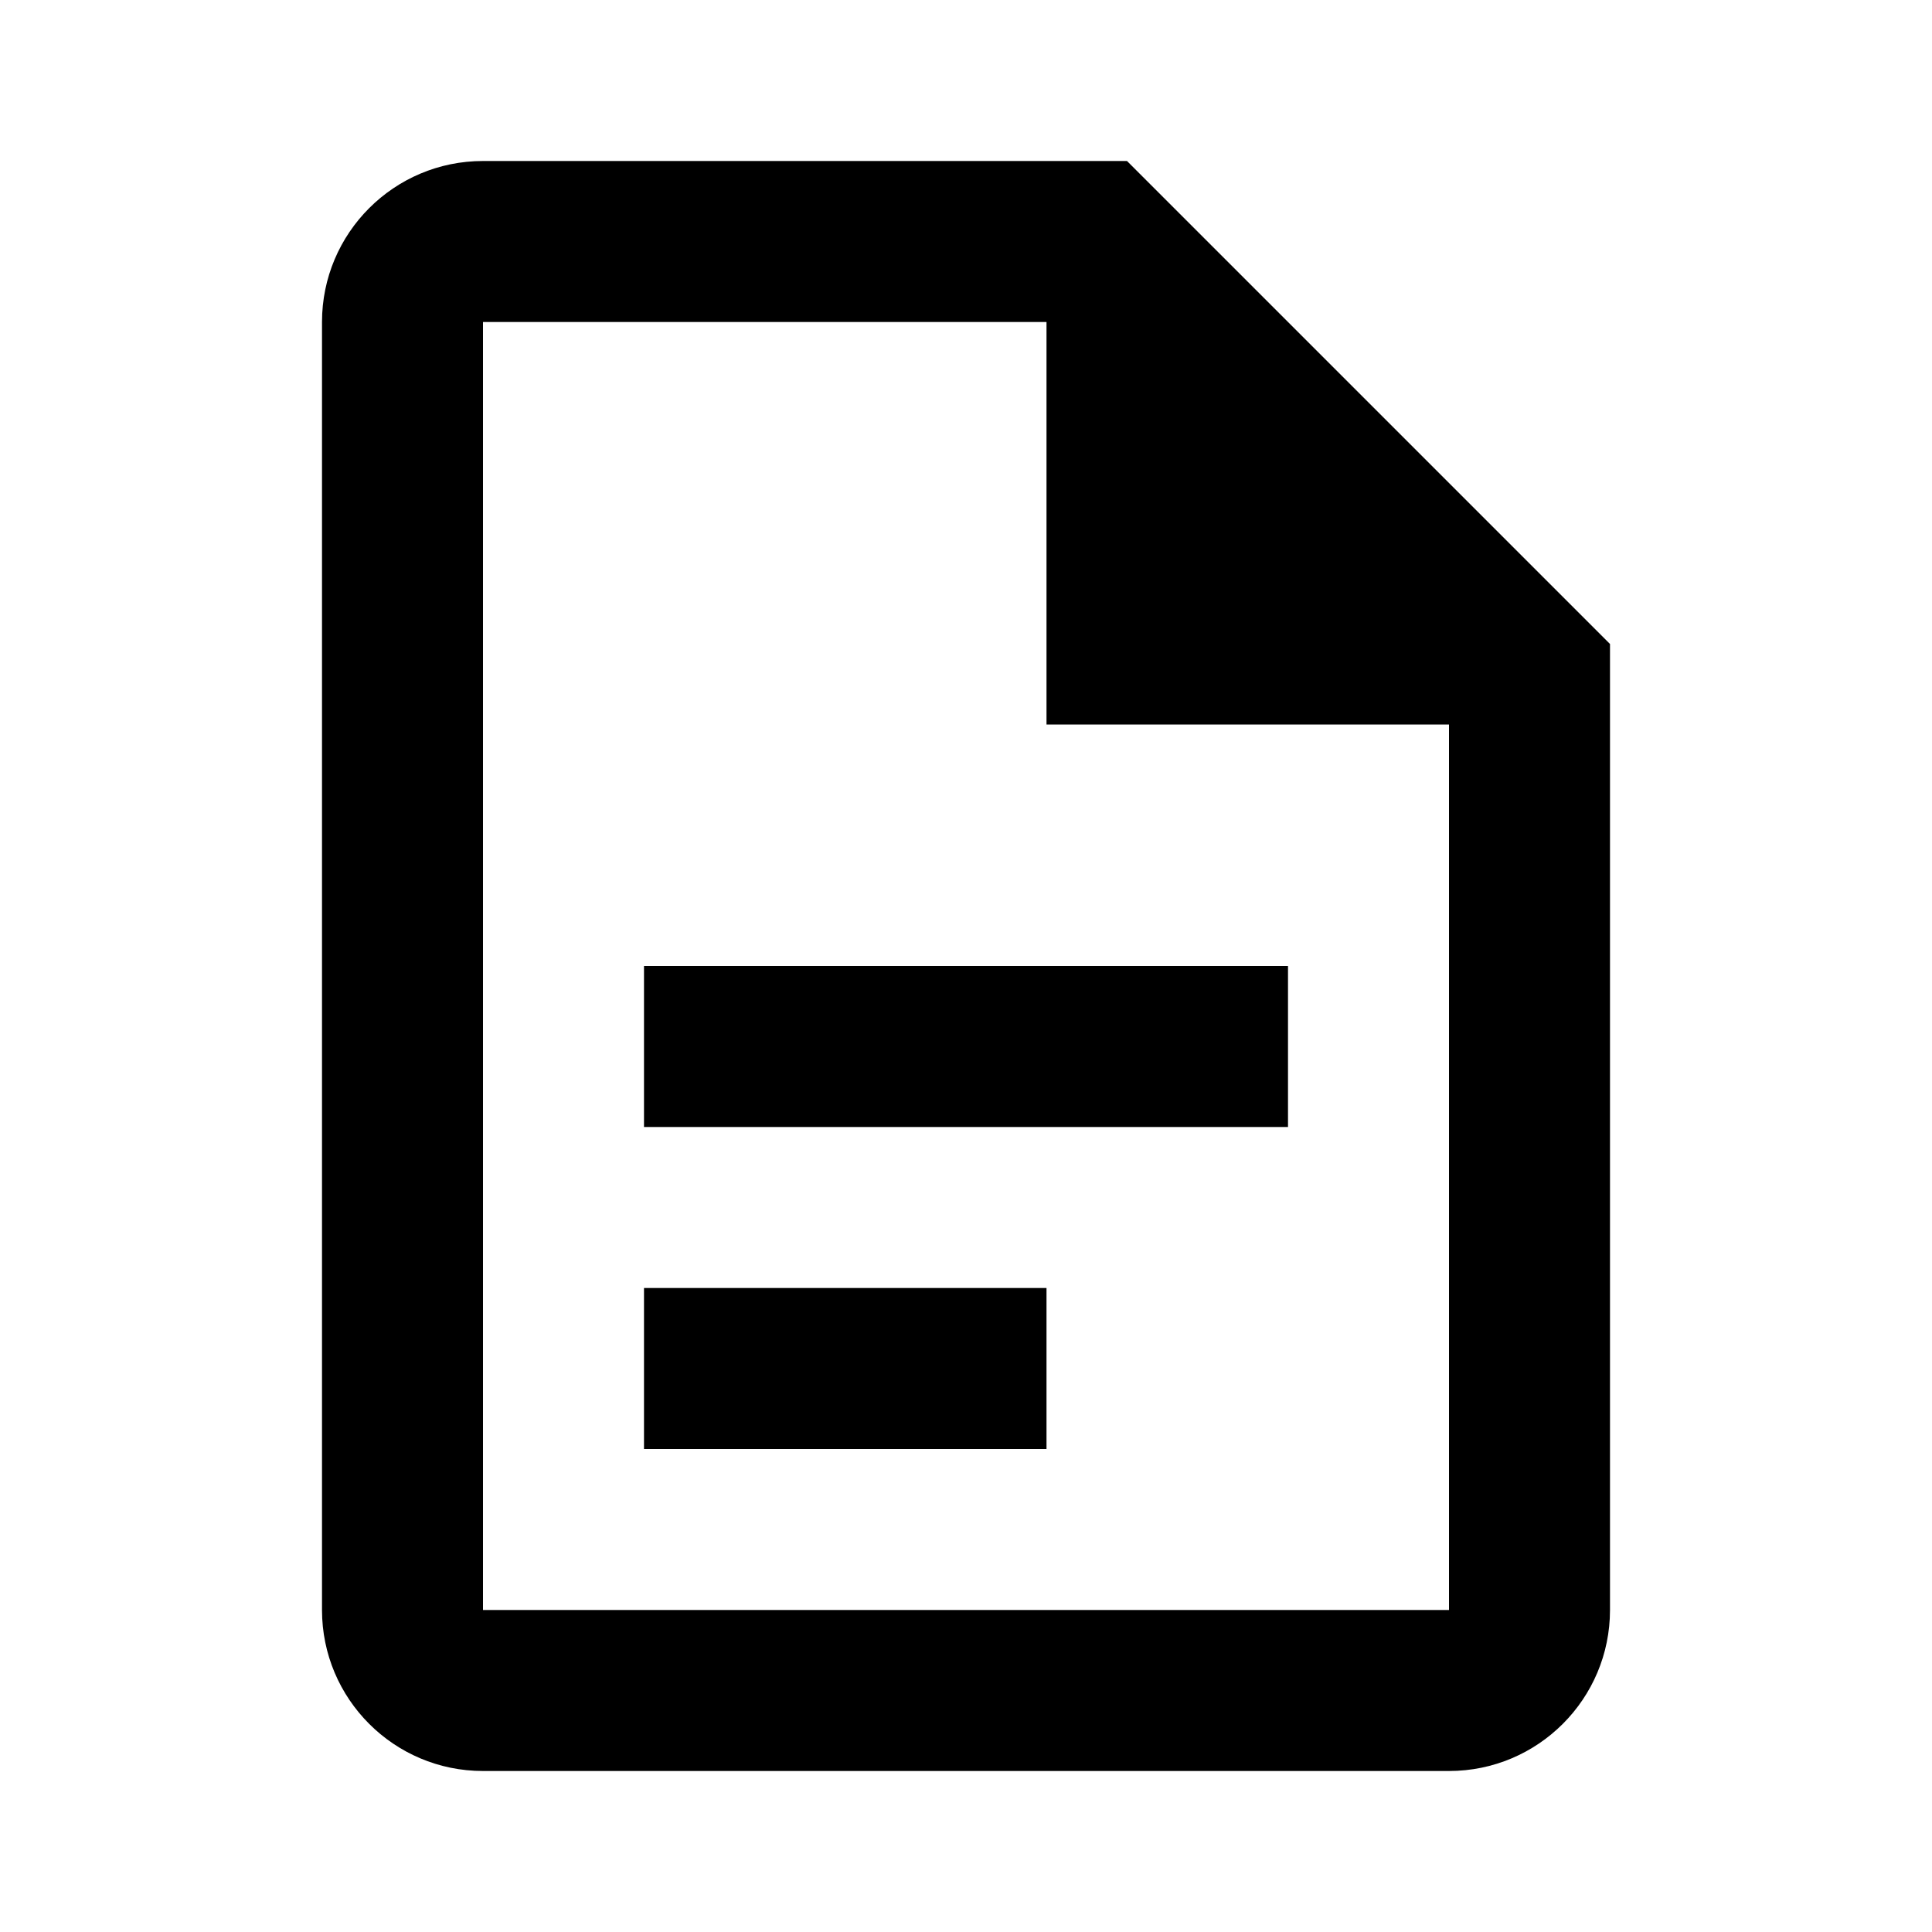
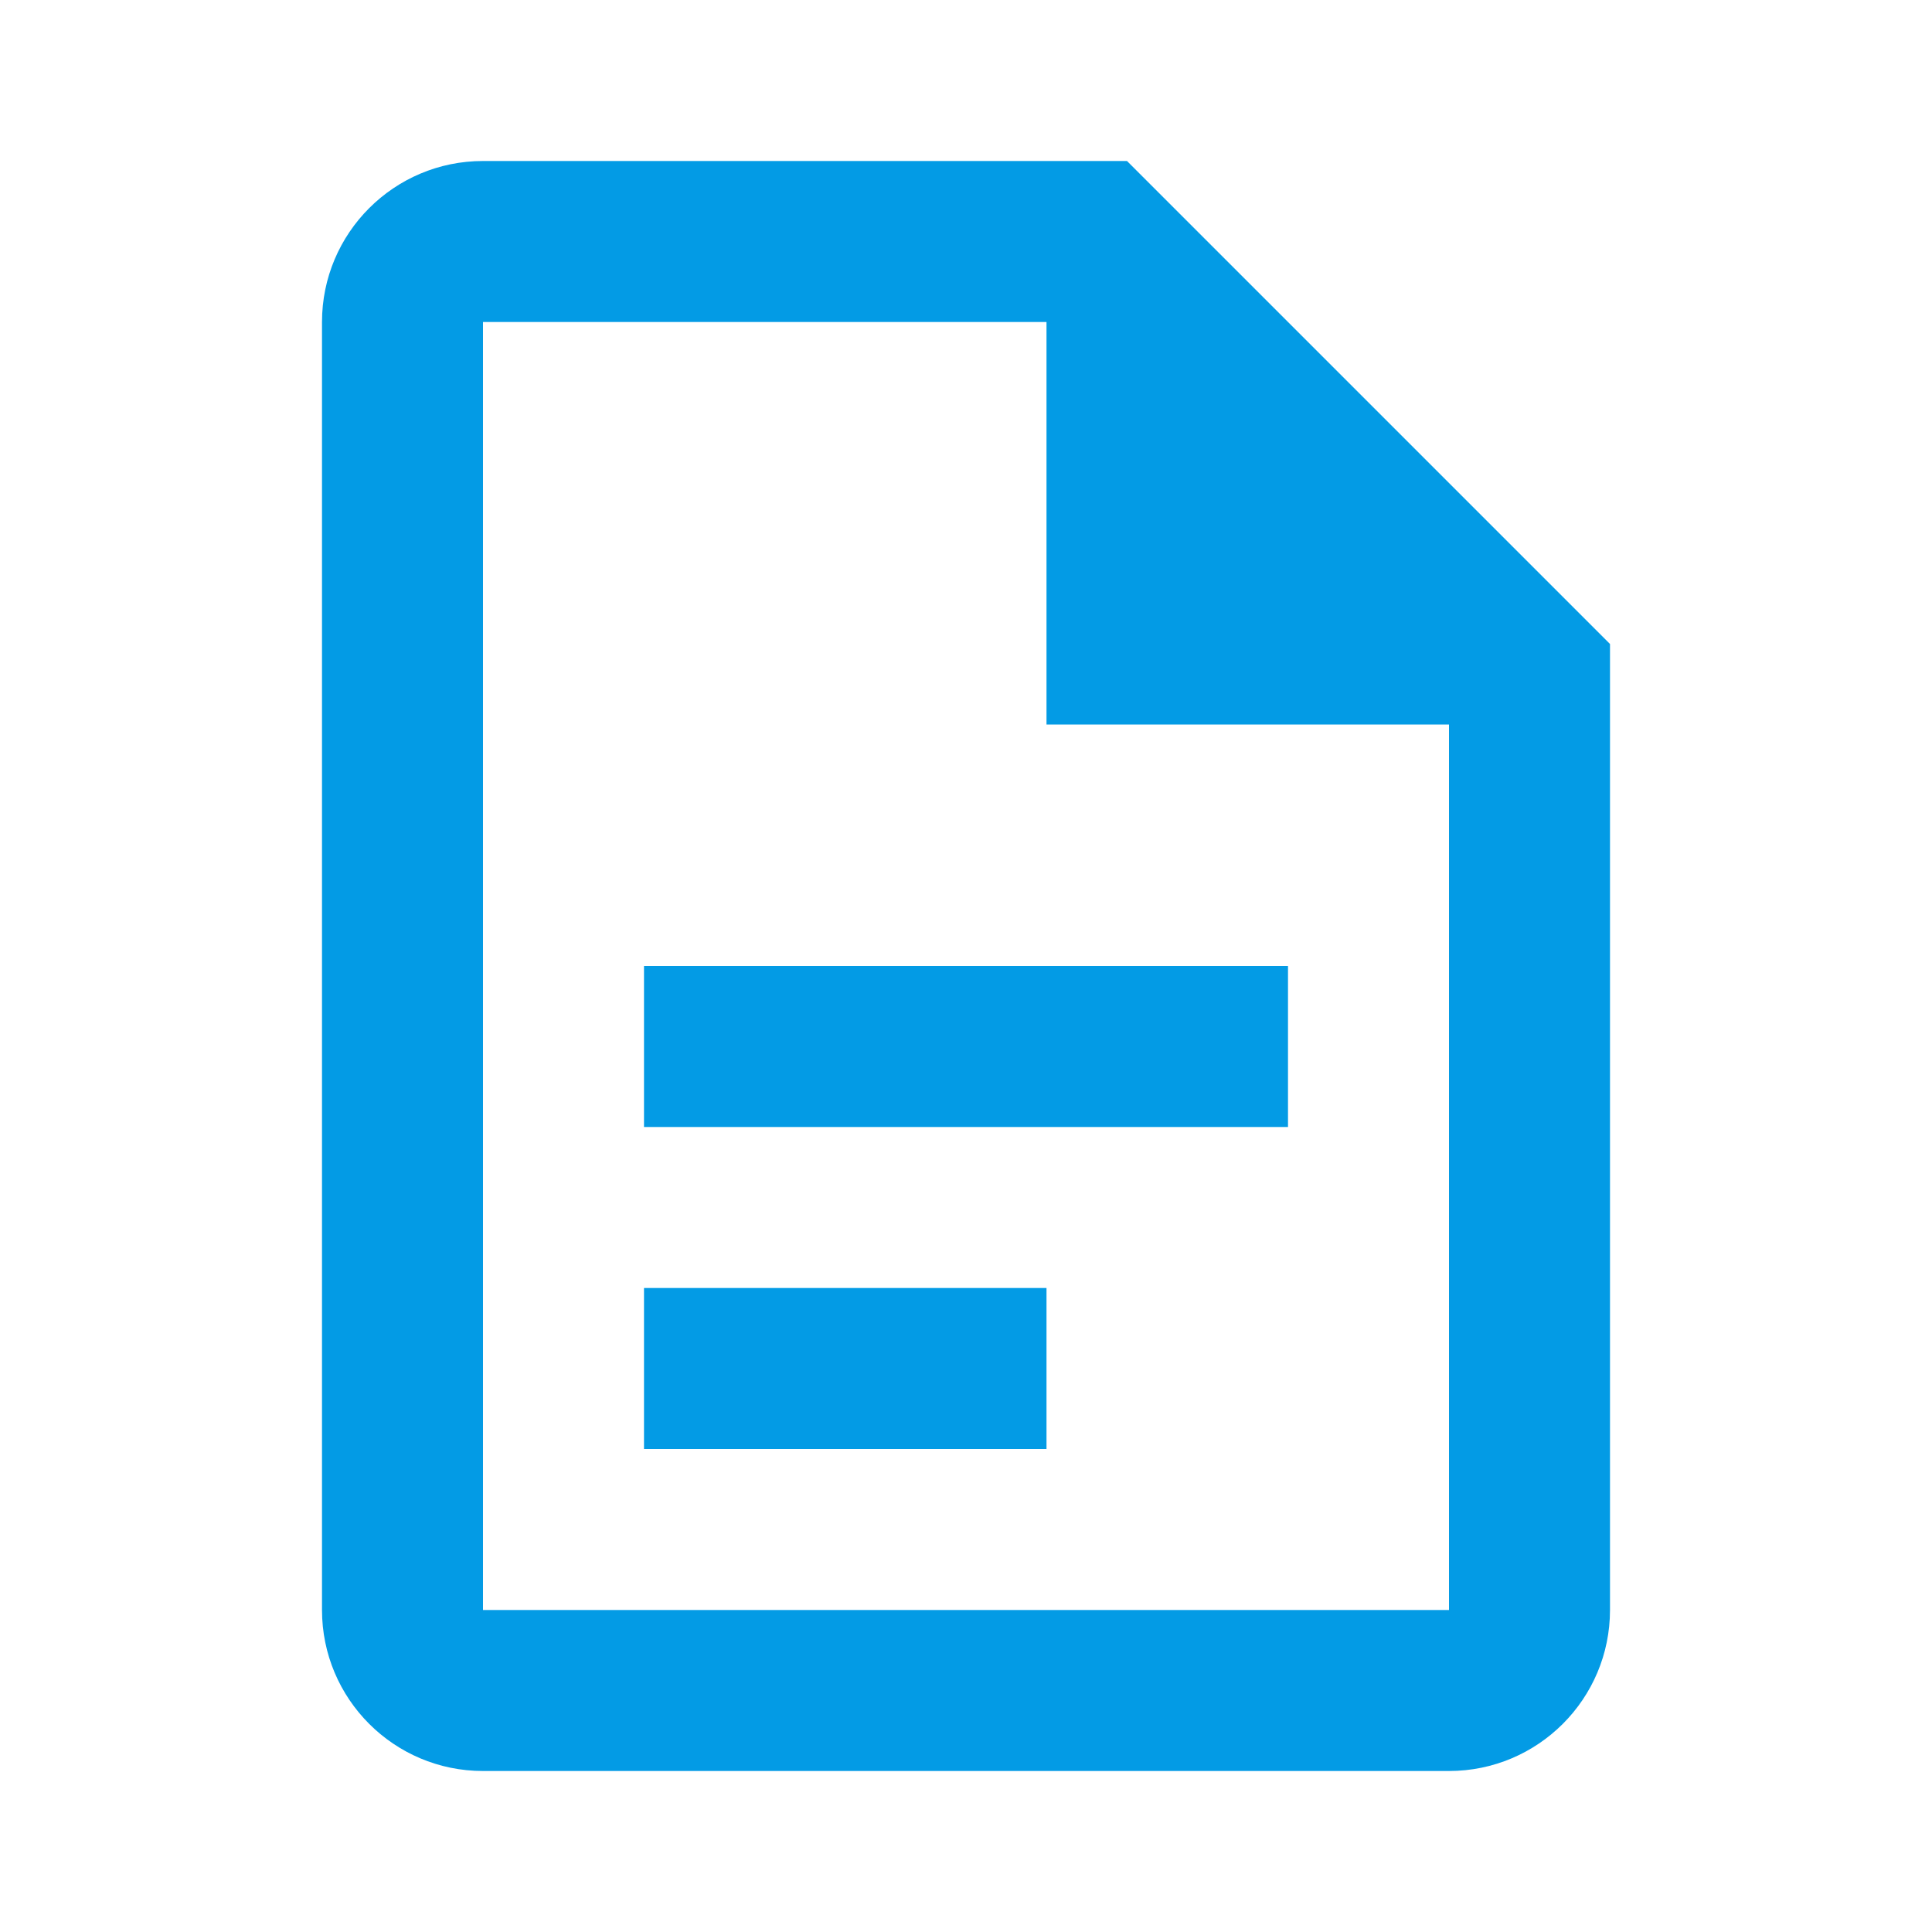
<svg xmlns="http://www.w3.org/2000/svg" version="1.1" width="24" height="24" viewBox="0 0 24 24">
-   <path d="M6,2A2,2 0 0,0 4,4V20A2,2 0 0,0 6,22H18A2,2 0 0,0 20,20V8L14,2H6M6,4H13V9H18V20H6V4M8,12V14H16V12H8M8,16V18H13V16H8Z" />
+   <style type="text/css">
+ 	  .st0{fill:#039BE5;}
+   </style>
+   <path class="st0" d="M6,2A2,2 0 0,0 4,4V20A2,2 0 0,0 6,22H18A2,2 0 0,0 20,20V8L14,2H6M6,4H13V9H18V20H6V4M8,12V14H16V12H8M8,16V18H13V16H8Z" />
</svg>
